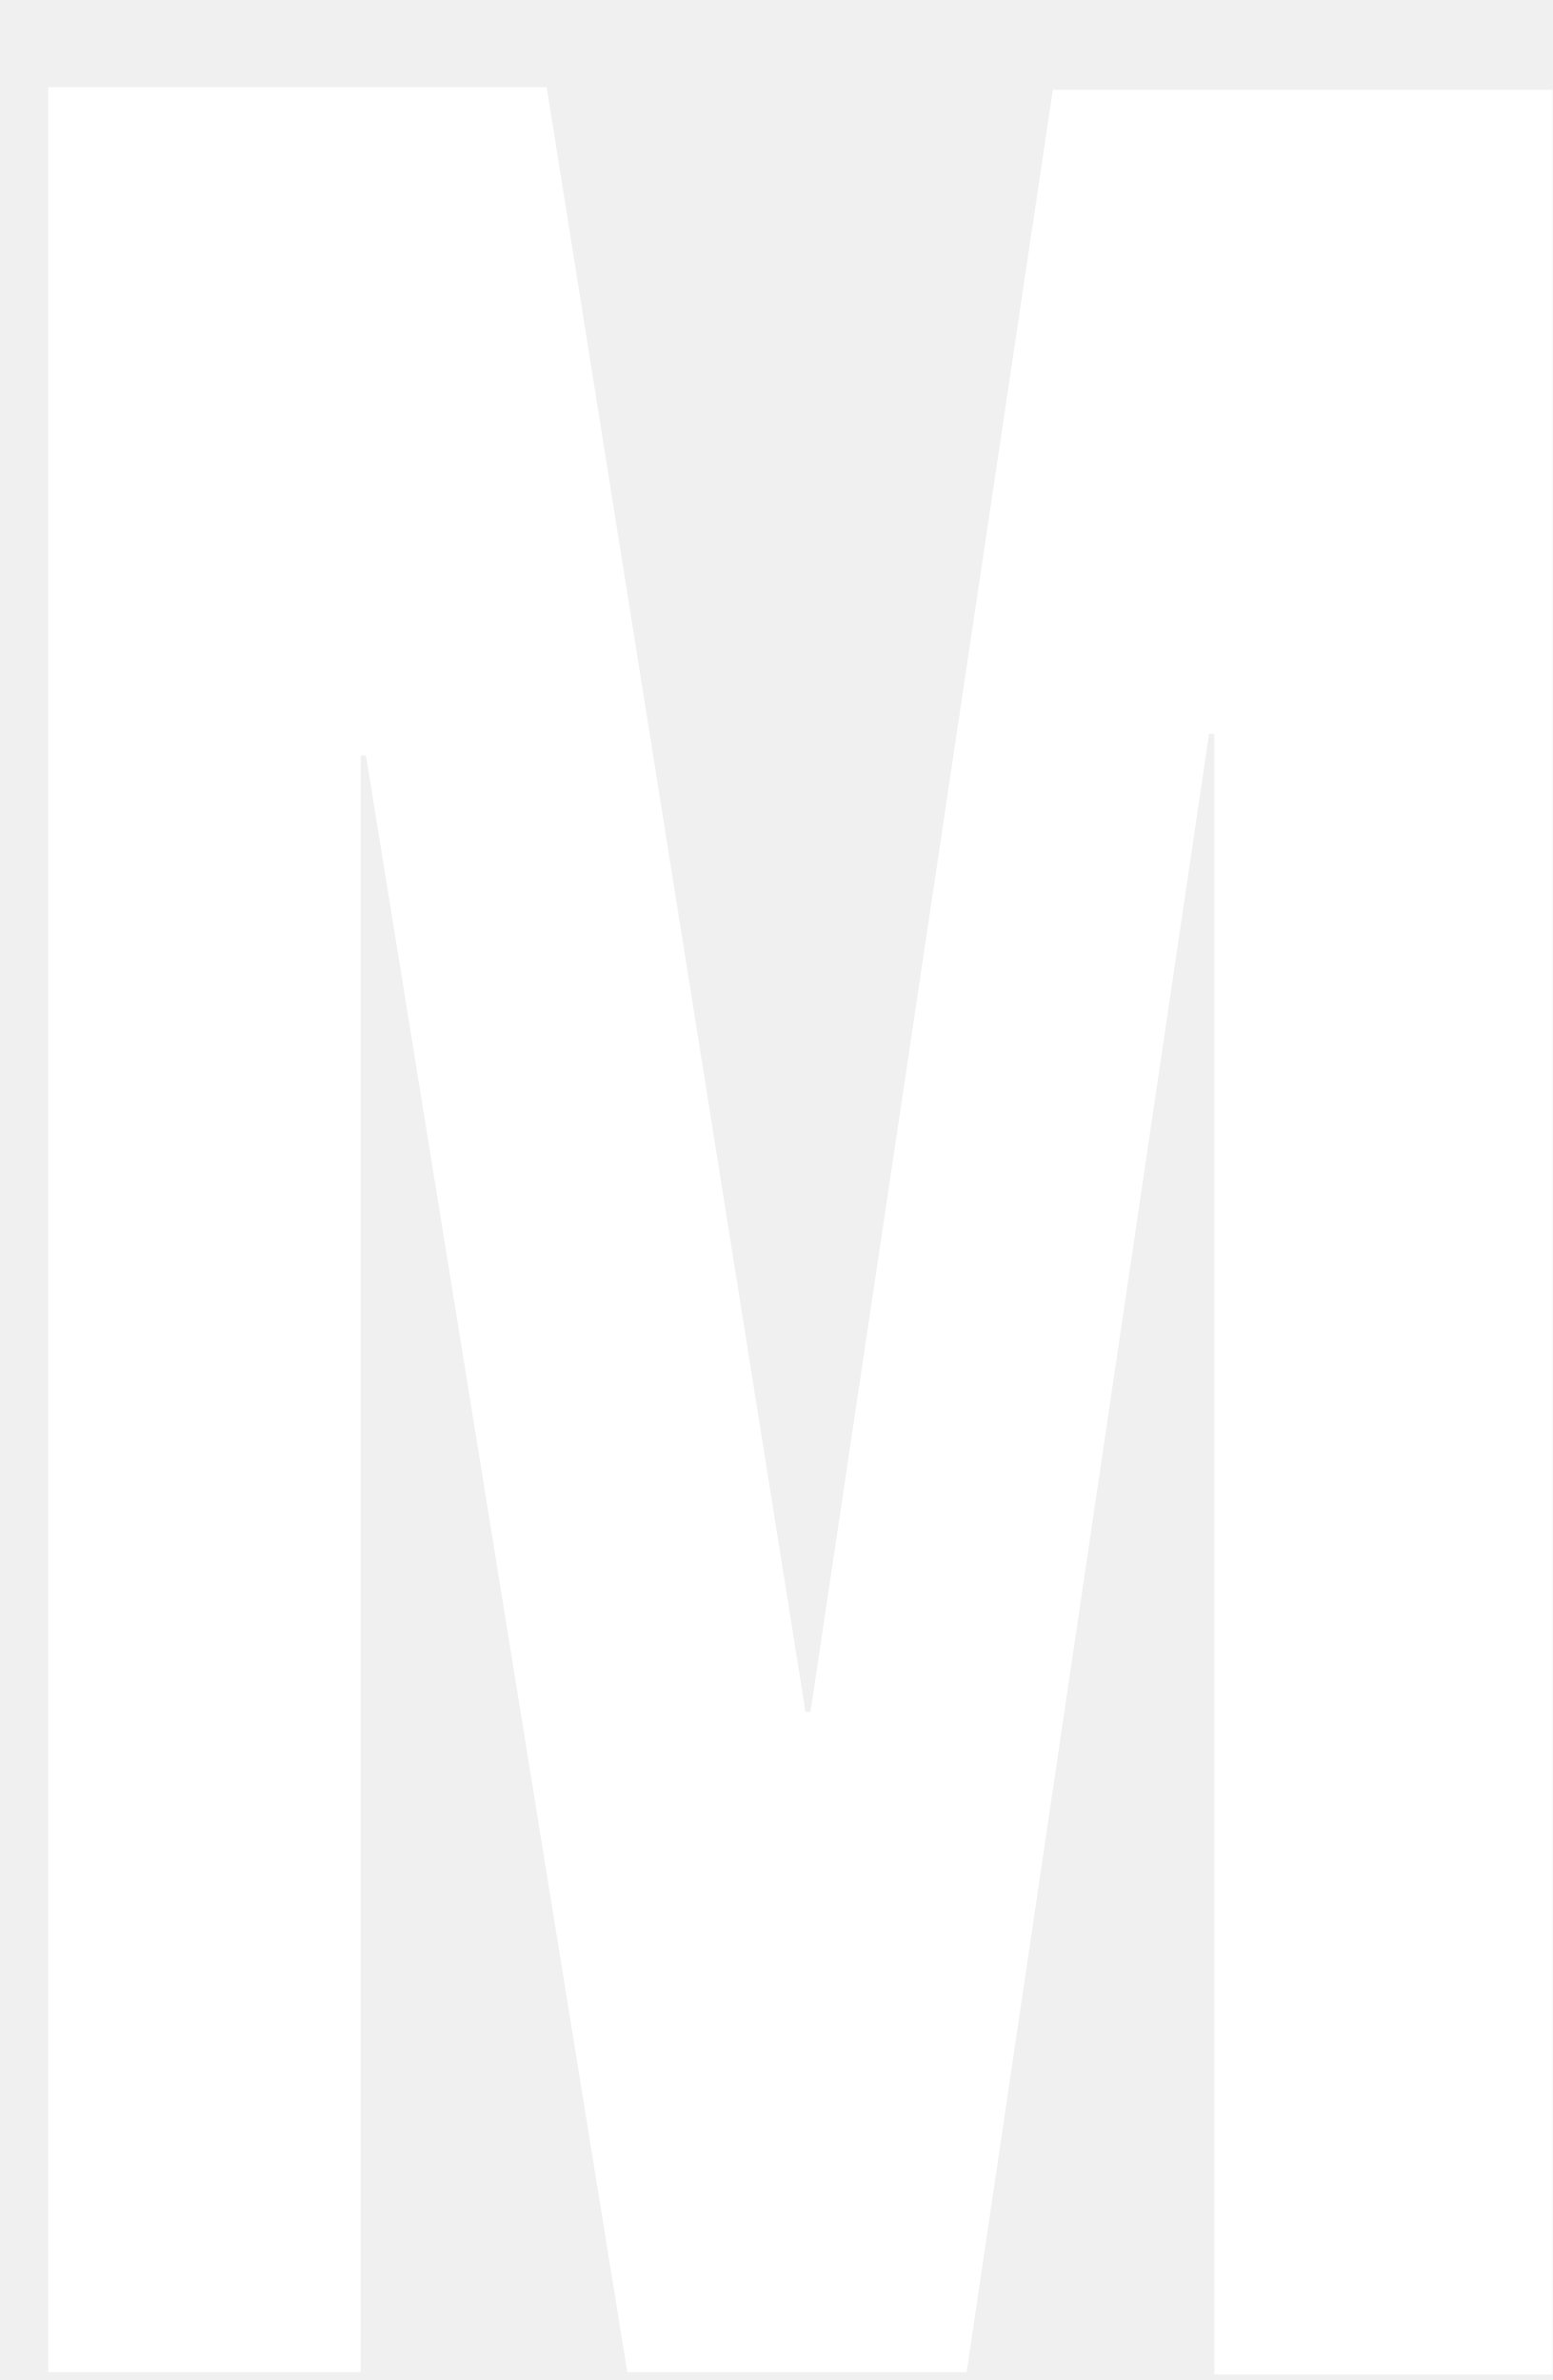
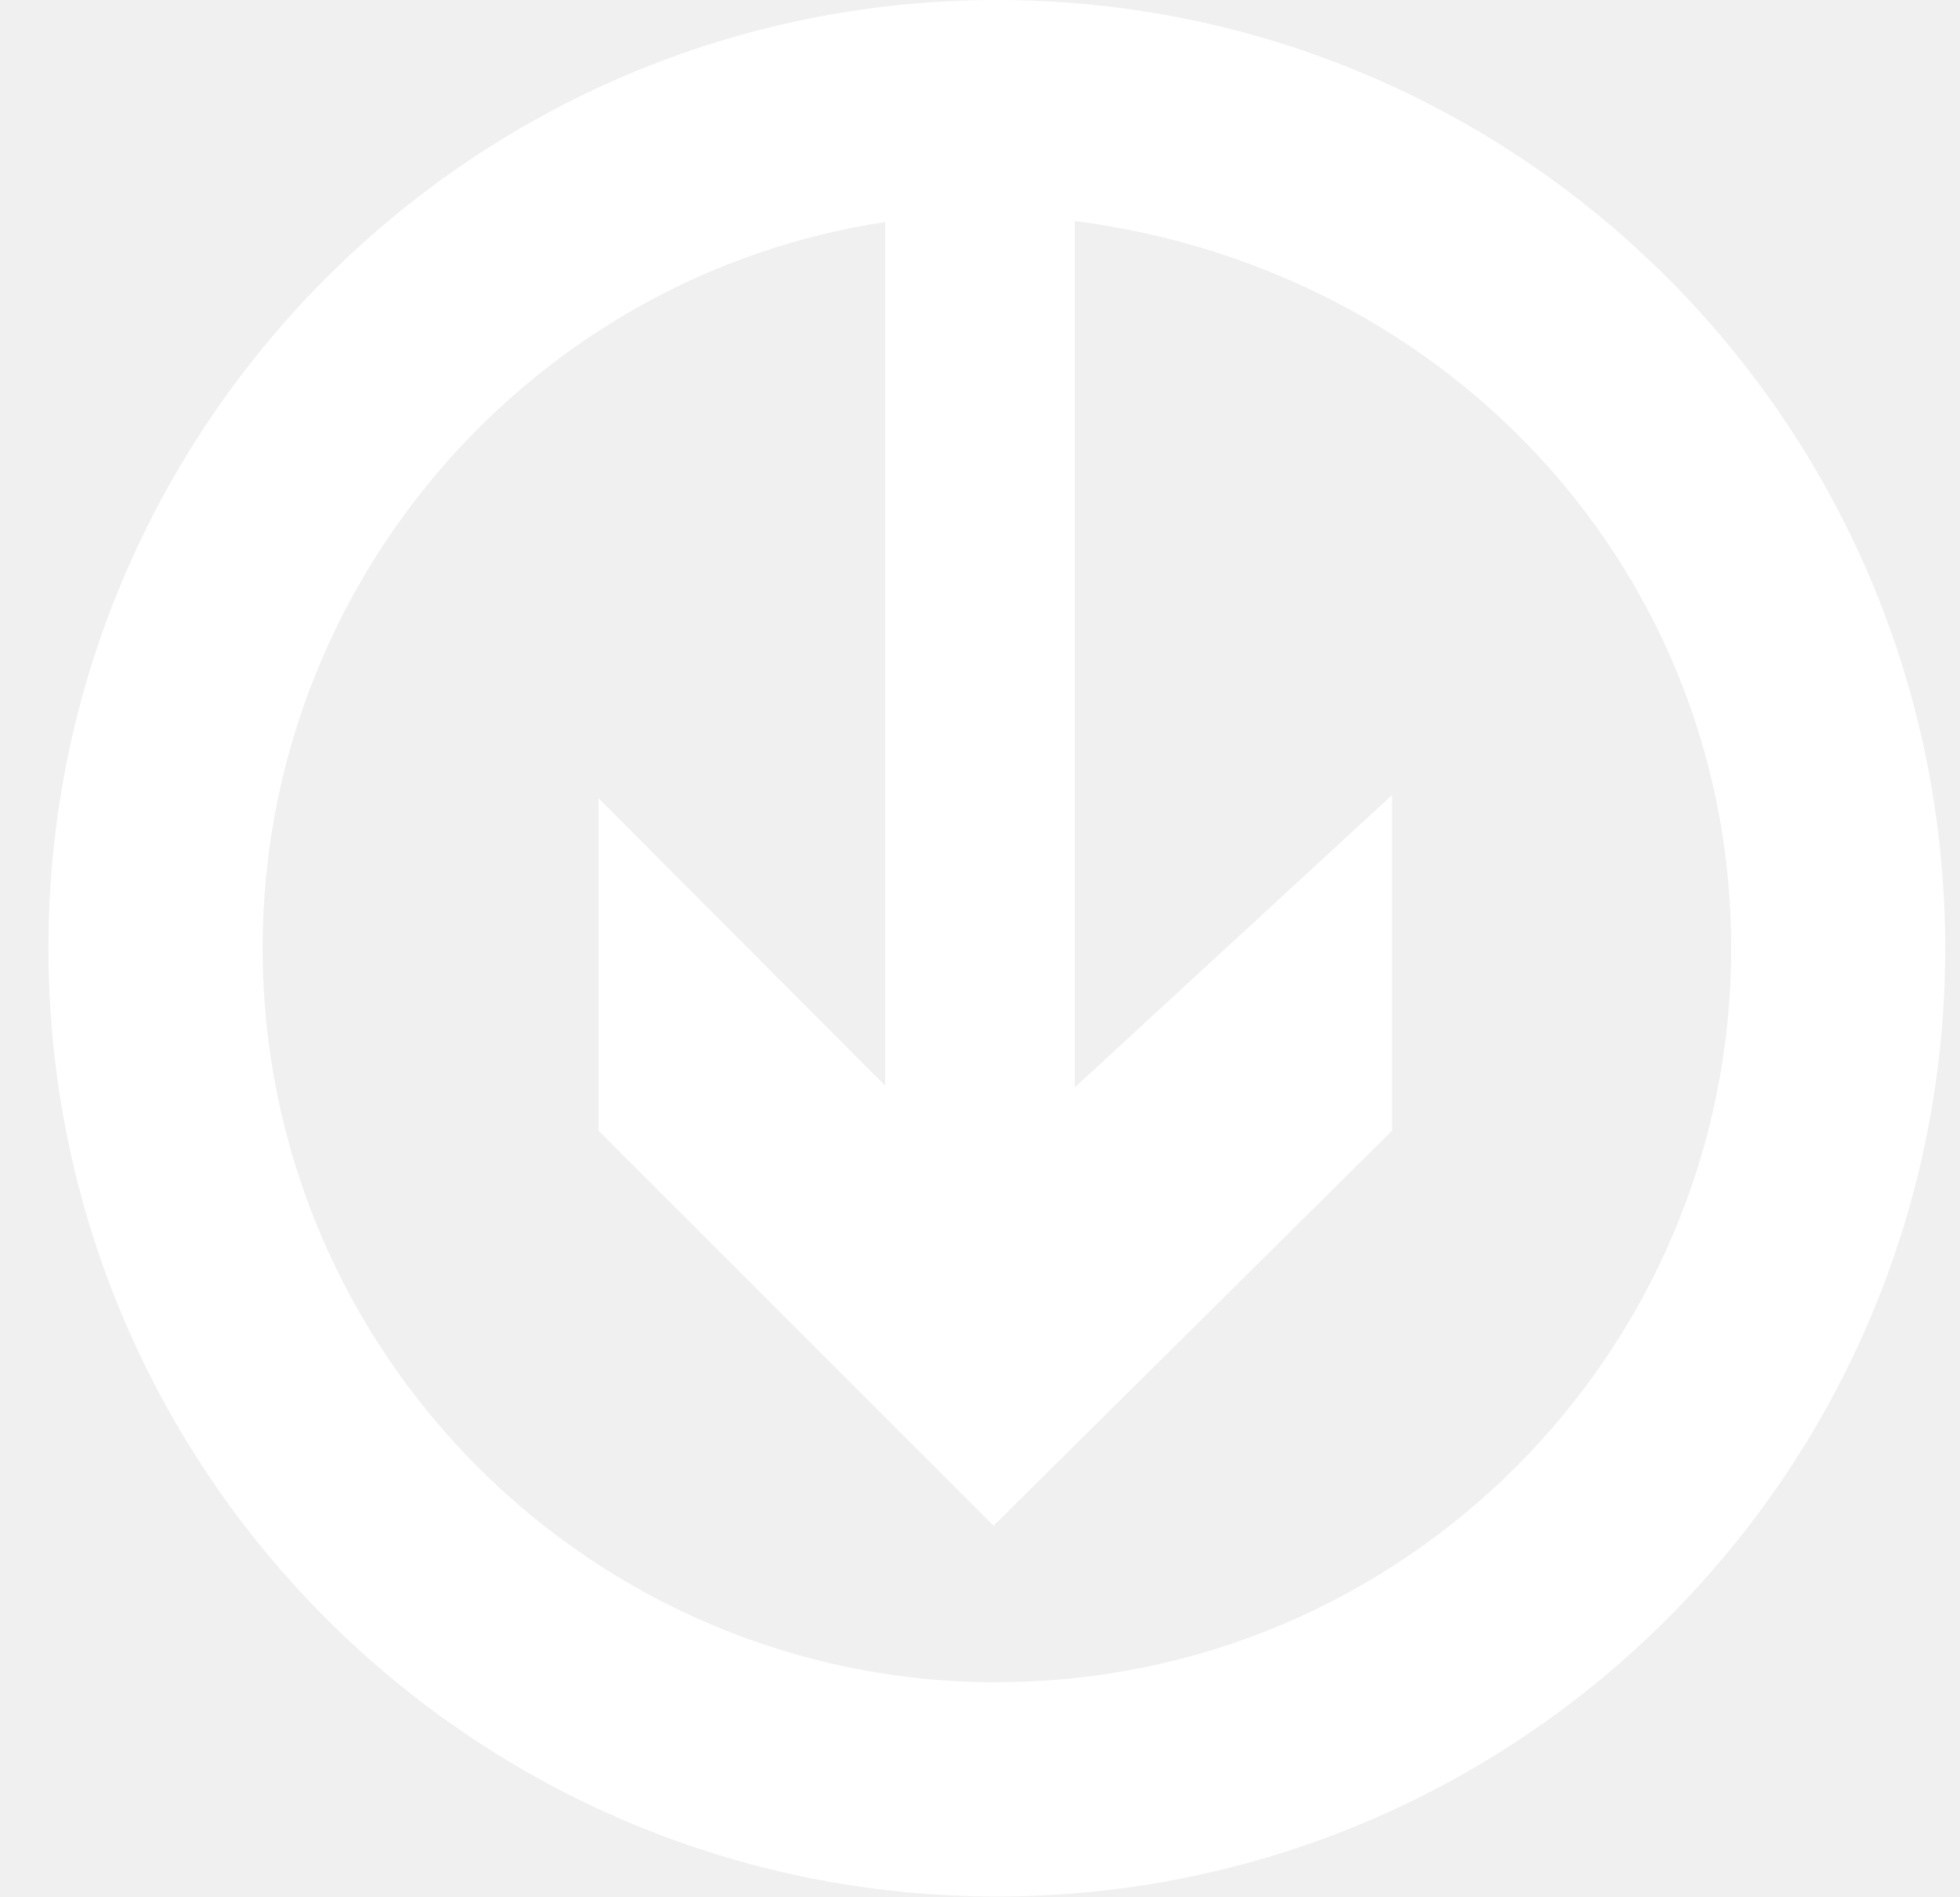
- <svg xmlns="http://www.w3.org/2000/svg" version="1.1" width="15px" height="23px">
-   <g transform="matrix(1 0 0 1 -404 -24 )">
-     <path d="M 7.783 16.544  L 7.78 16.544  L 7.831 16.544  L 10.173 0.867  L 15 0.867  L 15 22.947  L 11.733 22.947  L 11.733 7.091  L 11.682 7.091  L 9.34 22.924  L 6.061 22.924  L 3.536 7.301  L 3.485 7.301  L 3.485 22.924  L 0.466 22.924  L 0.466 0.843  L 5.282 0.843  L 7.783 16.544  Z " fill-rule="nonzero" fill="#ffffff" stroke="none" transform="matrix(1 0 0 1 404 24 )" />
+ <svg xmlns="http://www.w3.org/2000/svg" version="1.1" width="31px" height="30px">
+   <g transform="matrix(1 0 0 1 -422 -20 )">
+     <path d="M 30.766 15  C 30.766 6.718  24.048 0  15.766 0  C 7.484 0  0.766 6.718  0.766 15  C 0.766 23.282  7.484 30  15.766 30  C 24.048 30  30.766 23.282  30.766 15  Z M 15.766 26.609  L 15.766 26.612  C 9.359 26.612  4.154 21.403  4.154 15  C 4.154 9.179  8.455 4.346  14 3.513  L 14 17.173  L 9.467 12.627  L 9.467 17.887  L 15.715 24.135  L 22.017 17.887  L 22.017 12.577  L 17 17.2  L 17 3.496  C 23.012 4.271  27.381 9.131  27.381 14.997  C 27.381 21.403  22.173 26.609  15.769 26.609  L 15.766 26.609  Z " fill-rule="nonzero" fill="#ffffff" stroke="none" transform="matrix(1 0 0 1 422 20 )" />
  </g>
</svg>
